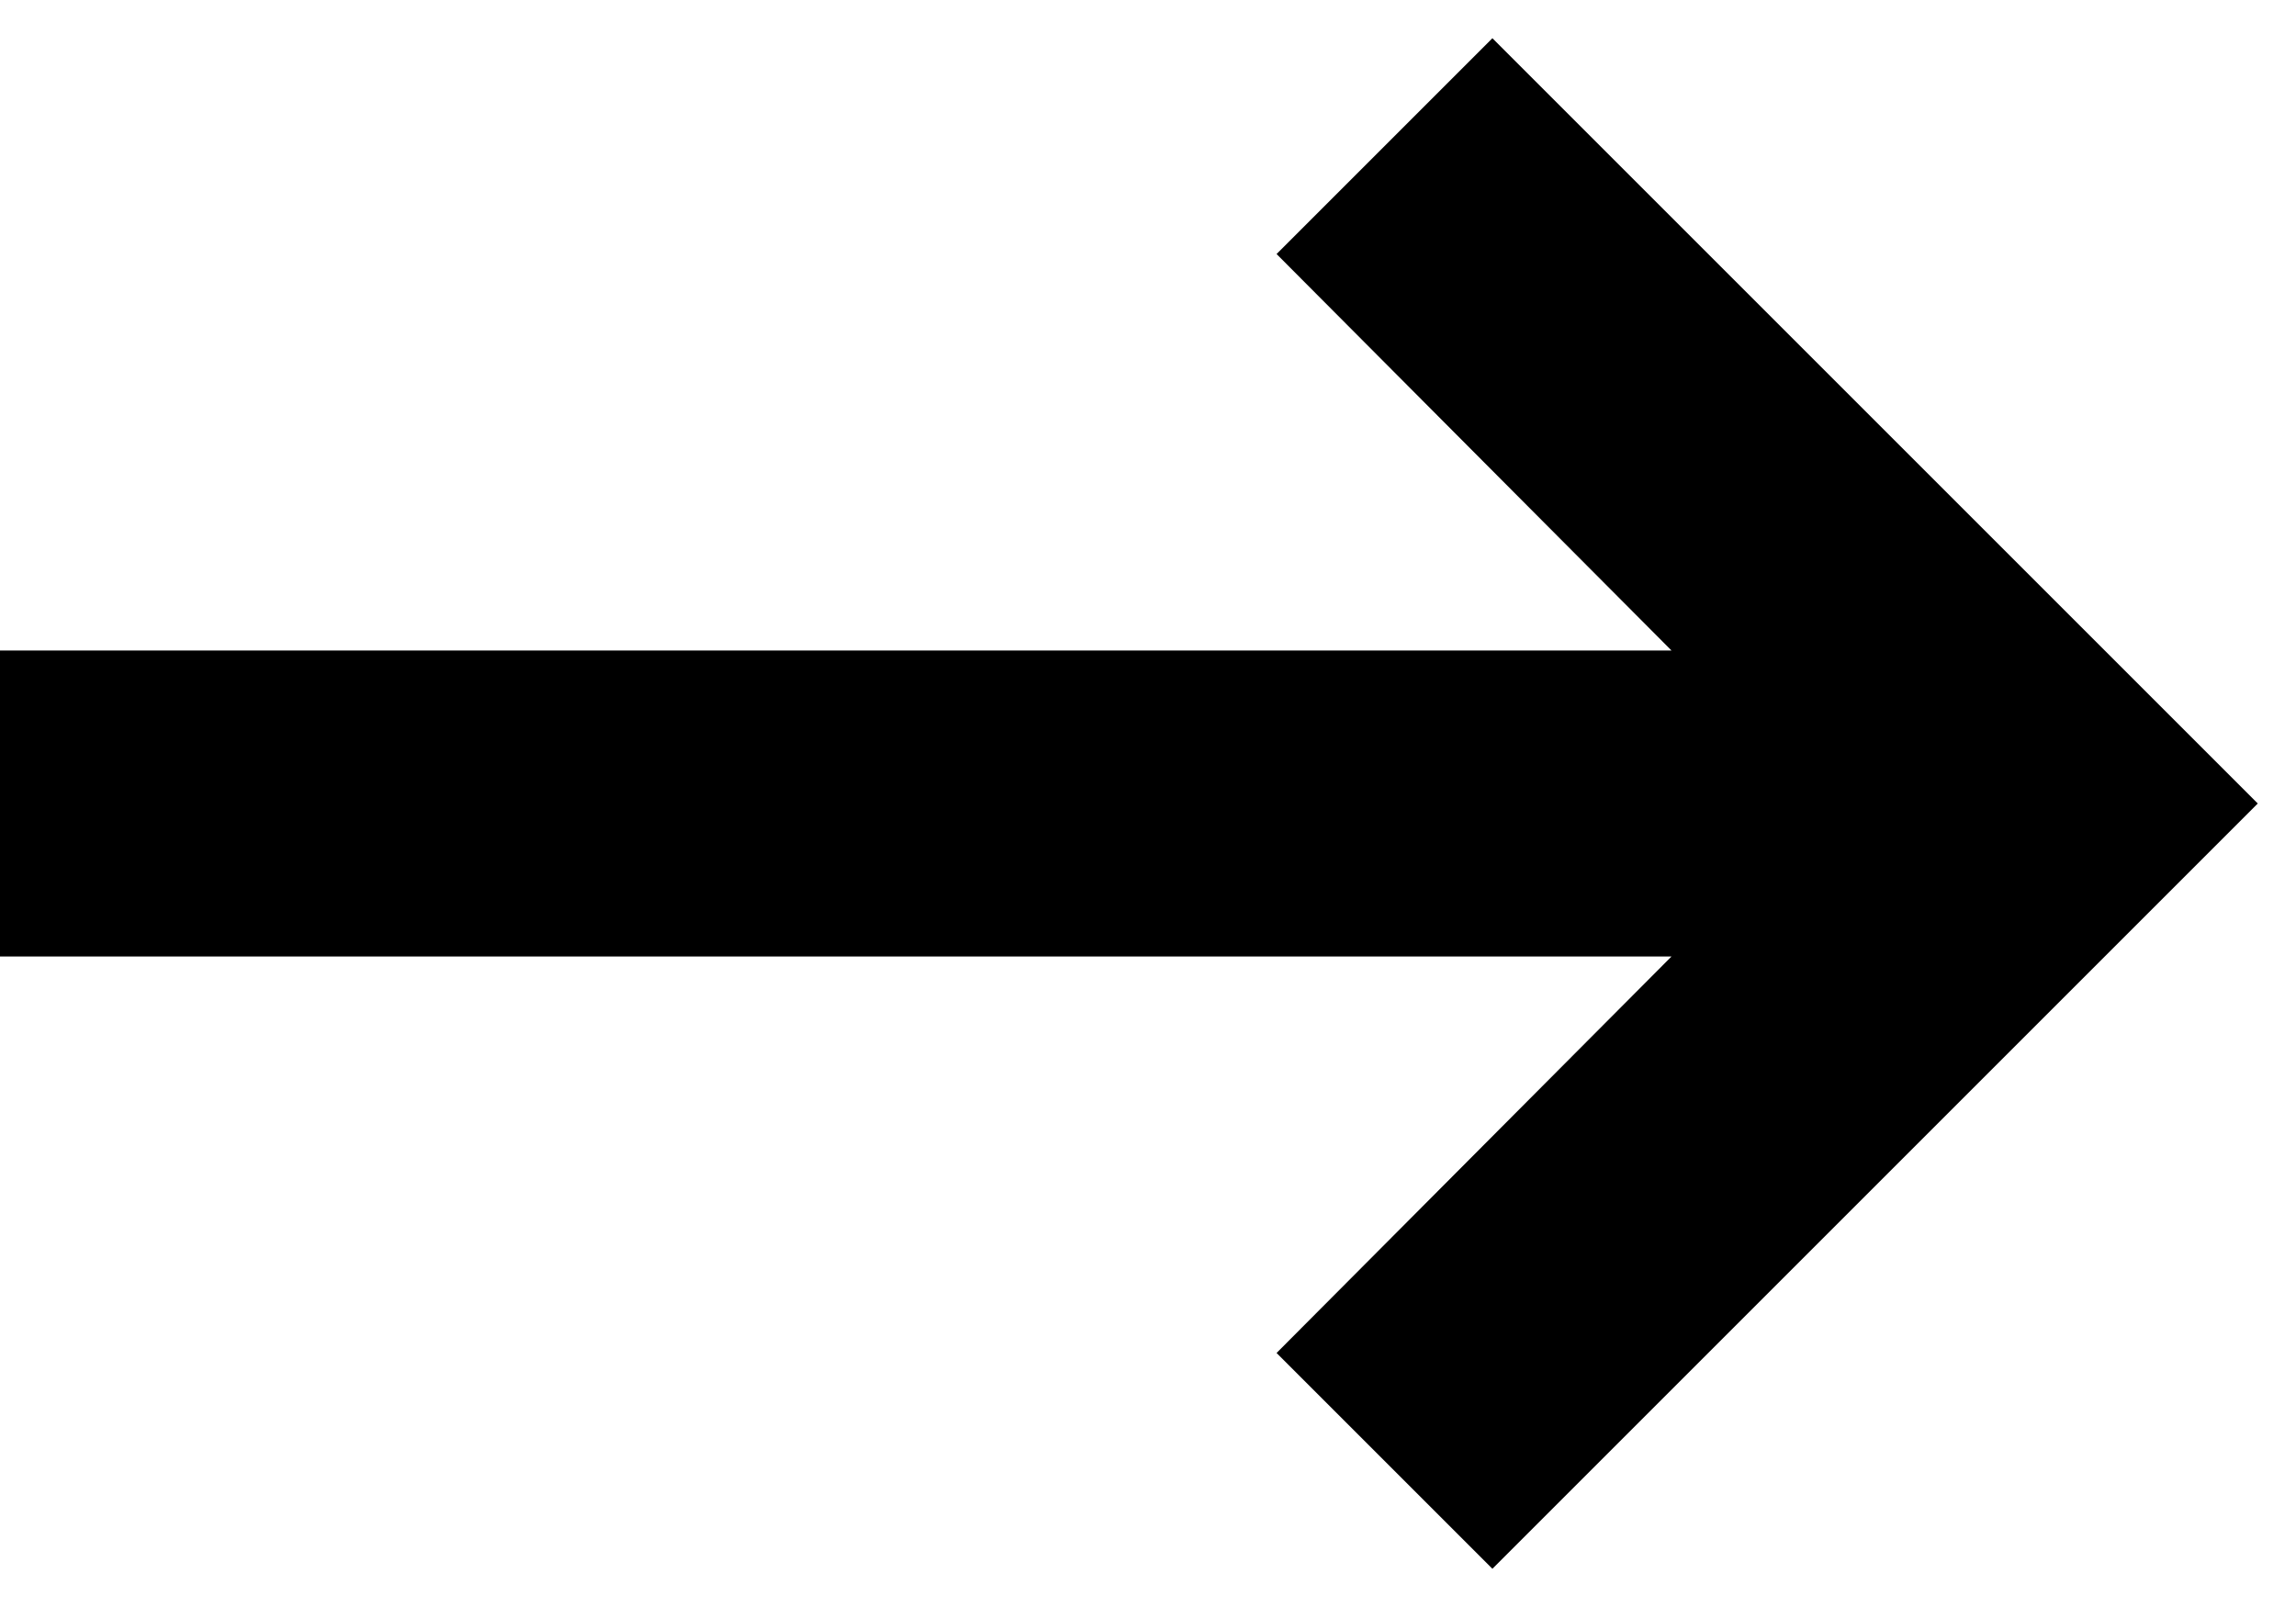
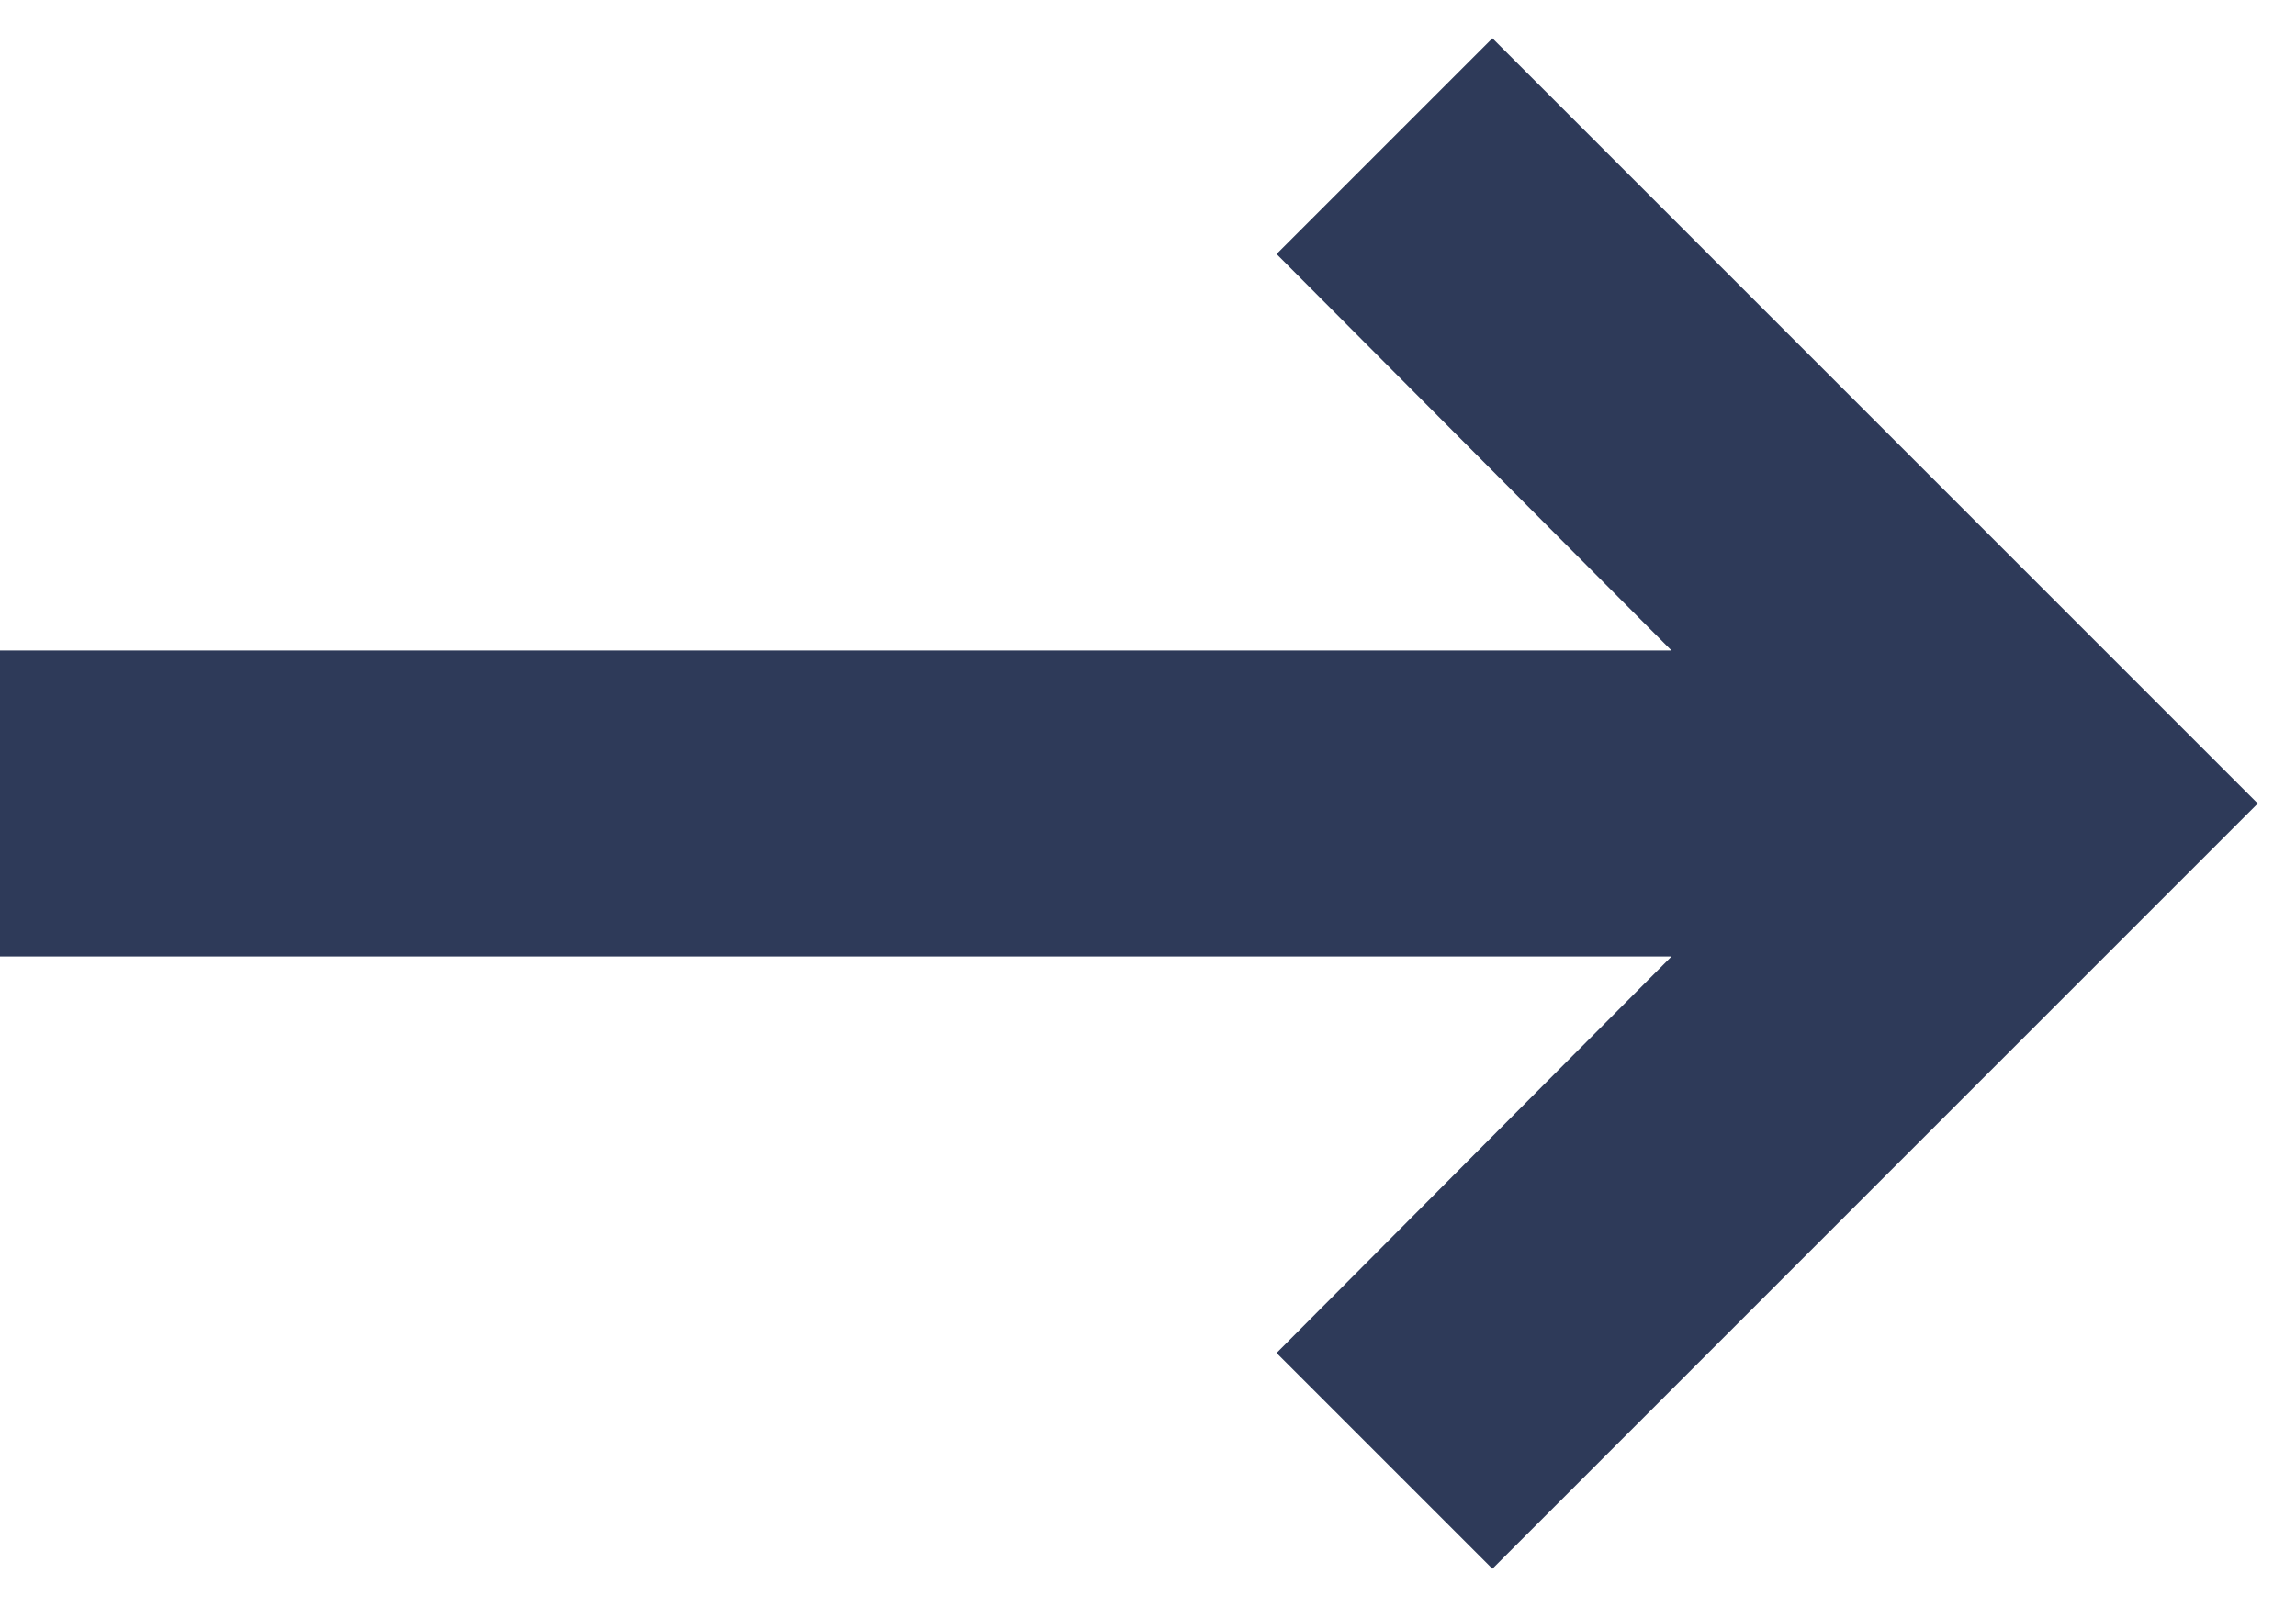
<svg xmlns="http://www.w3.org/2000/svg" width="20" height="14" viewBox="0 0 20 14" fill="none">
-   <path d="M0 8.333L14.56 8.333L11.12 11.787L13 13.667L19.667 7L13 0.333L11.12 2.213L14.56 5.667L0 5.667V8.333Z" fill="currentColor" />
+   <path d="M0 8.333L14.56 8.333L11.12 11.787L13 13.667L19.667 7L13 0.333L11.12 2.213L14.56 5.667L0 5.667V8.333Z" fill="#2E3A59" />
</svg>
